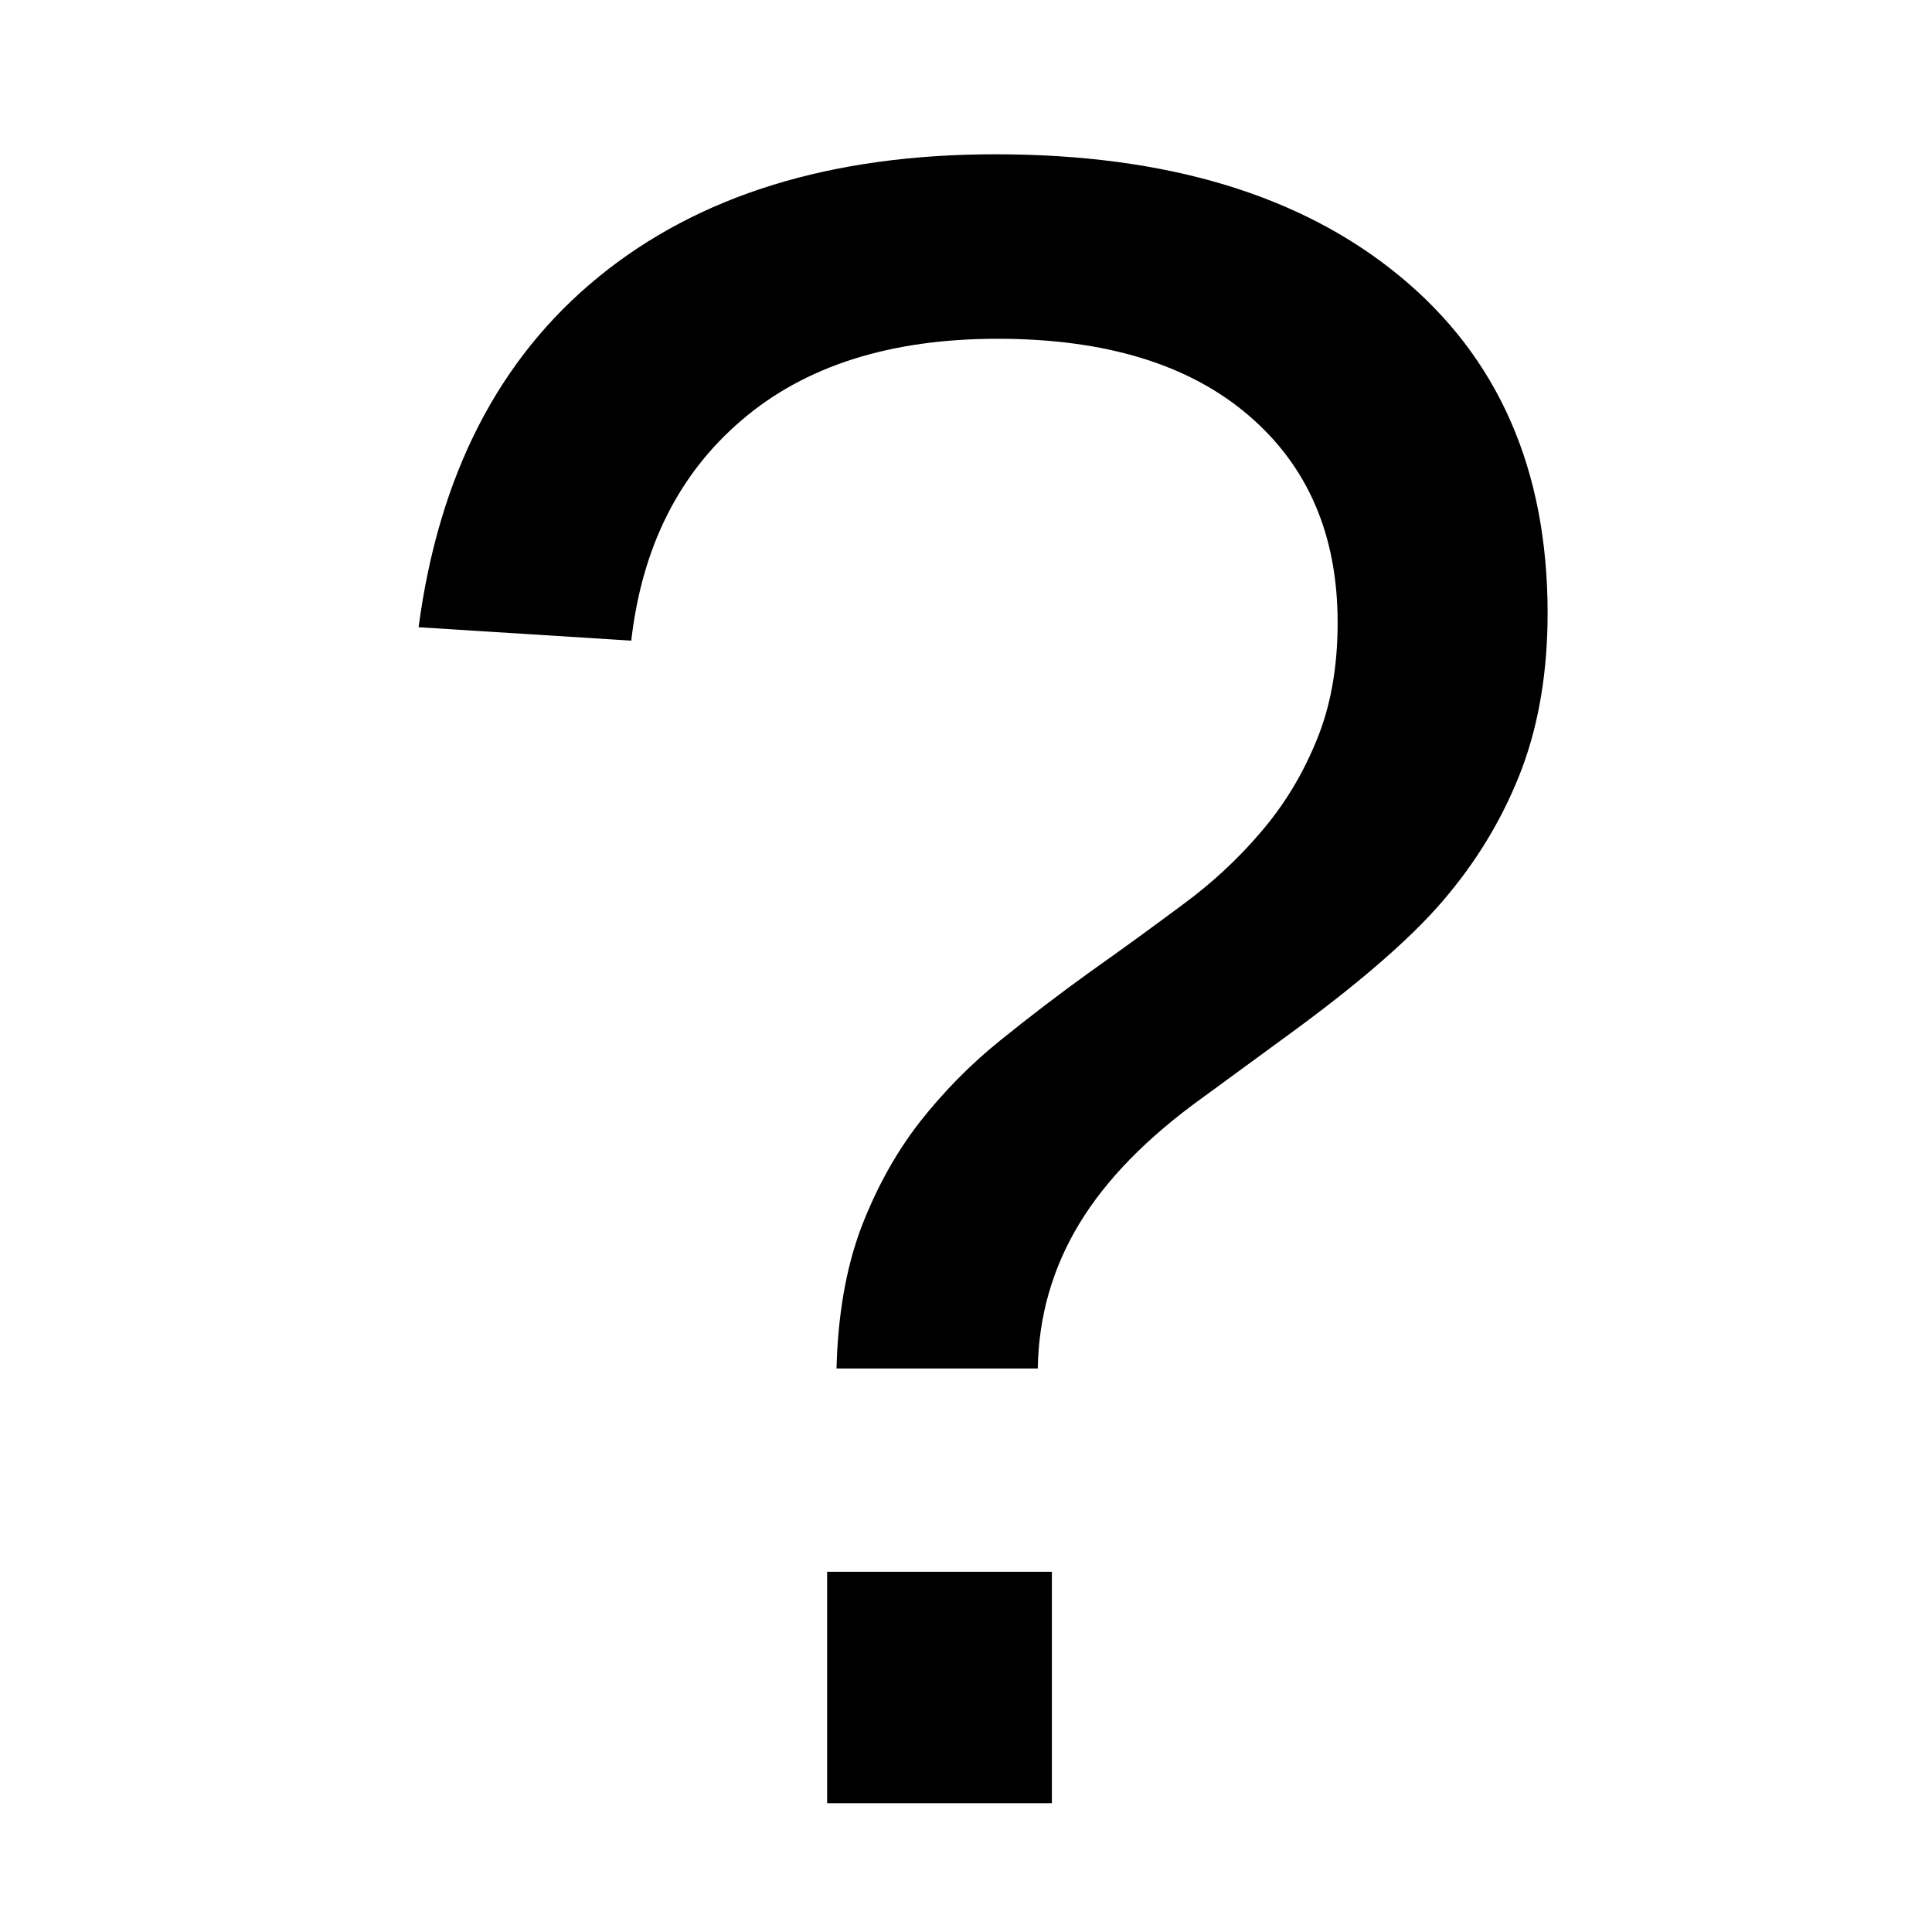
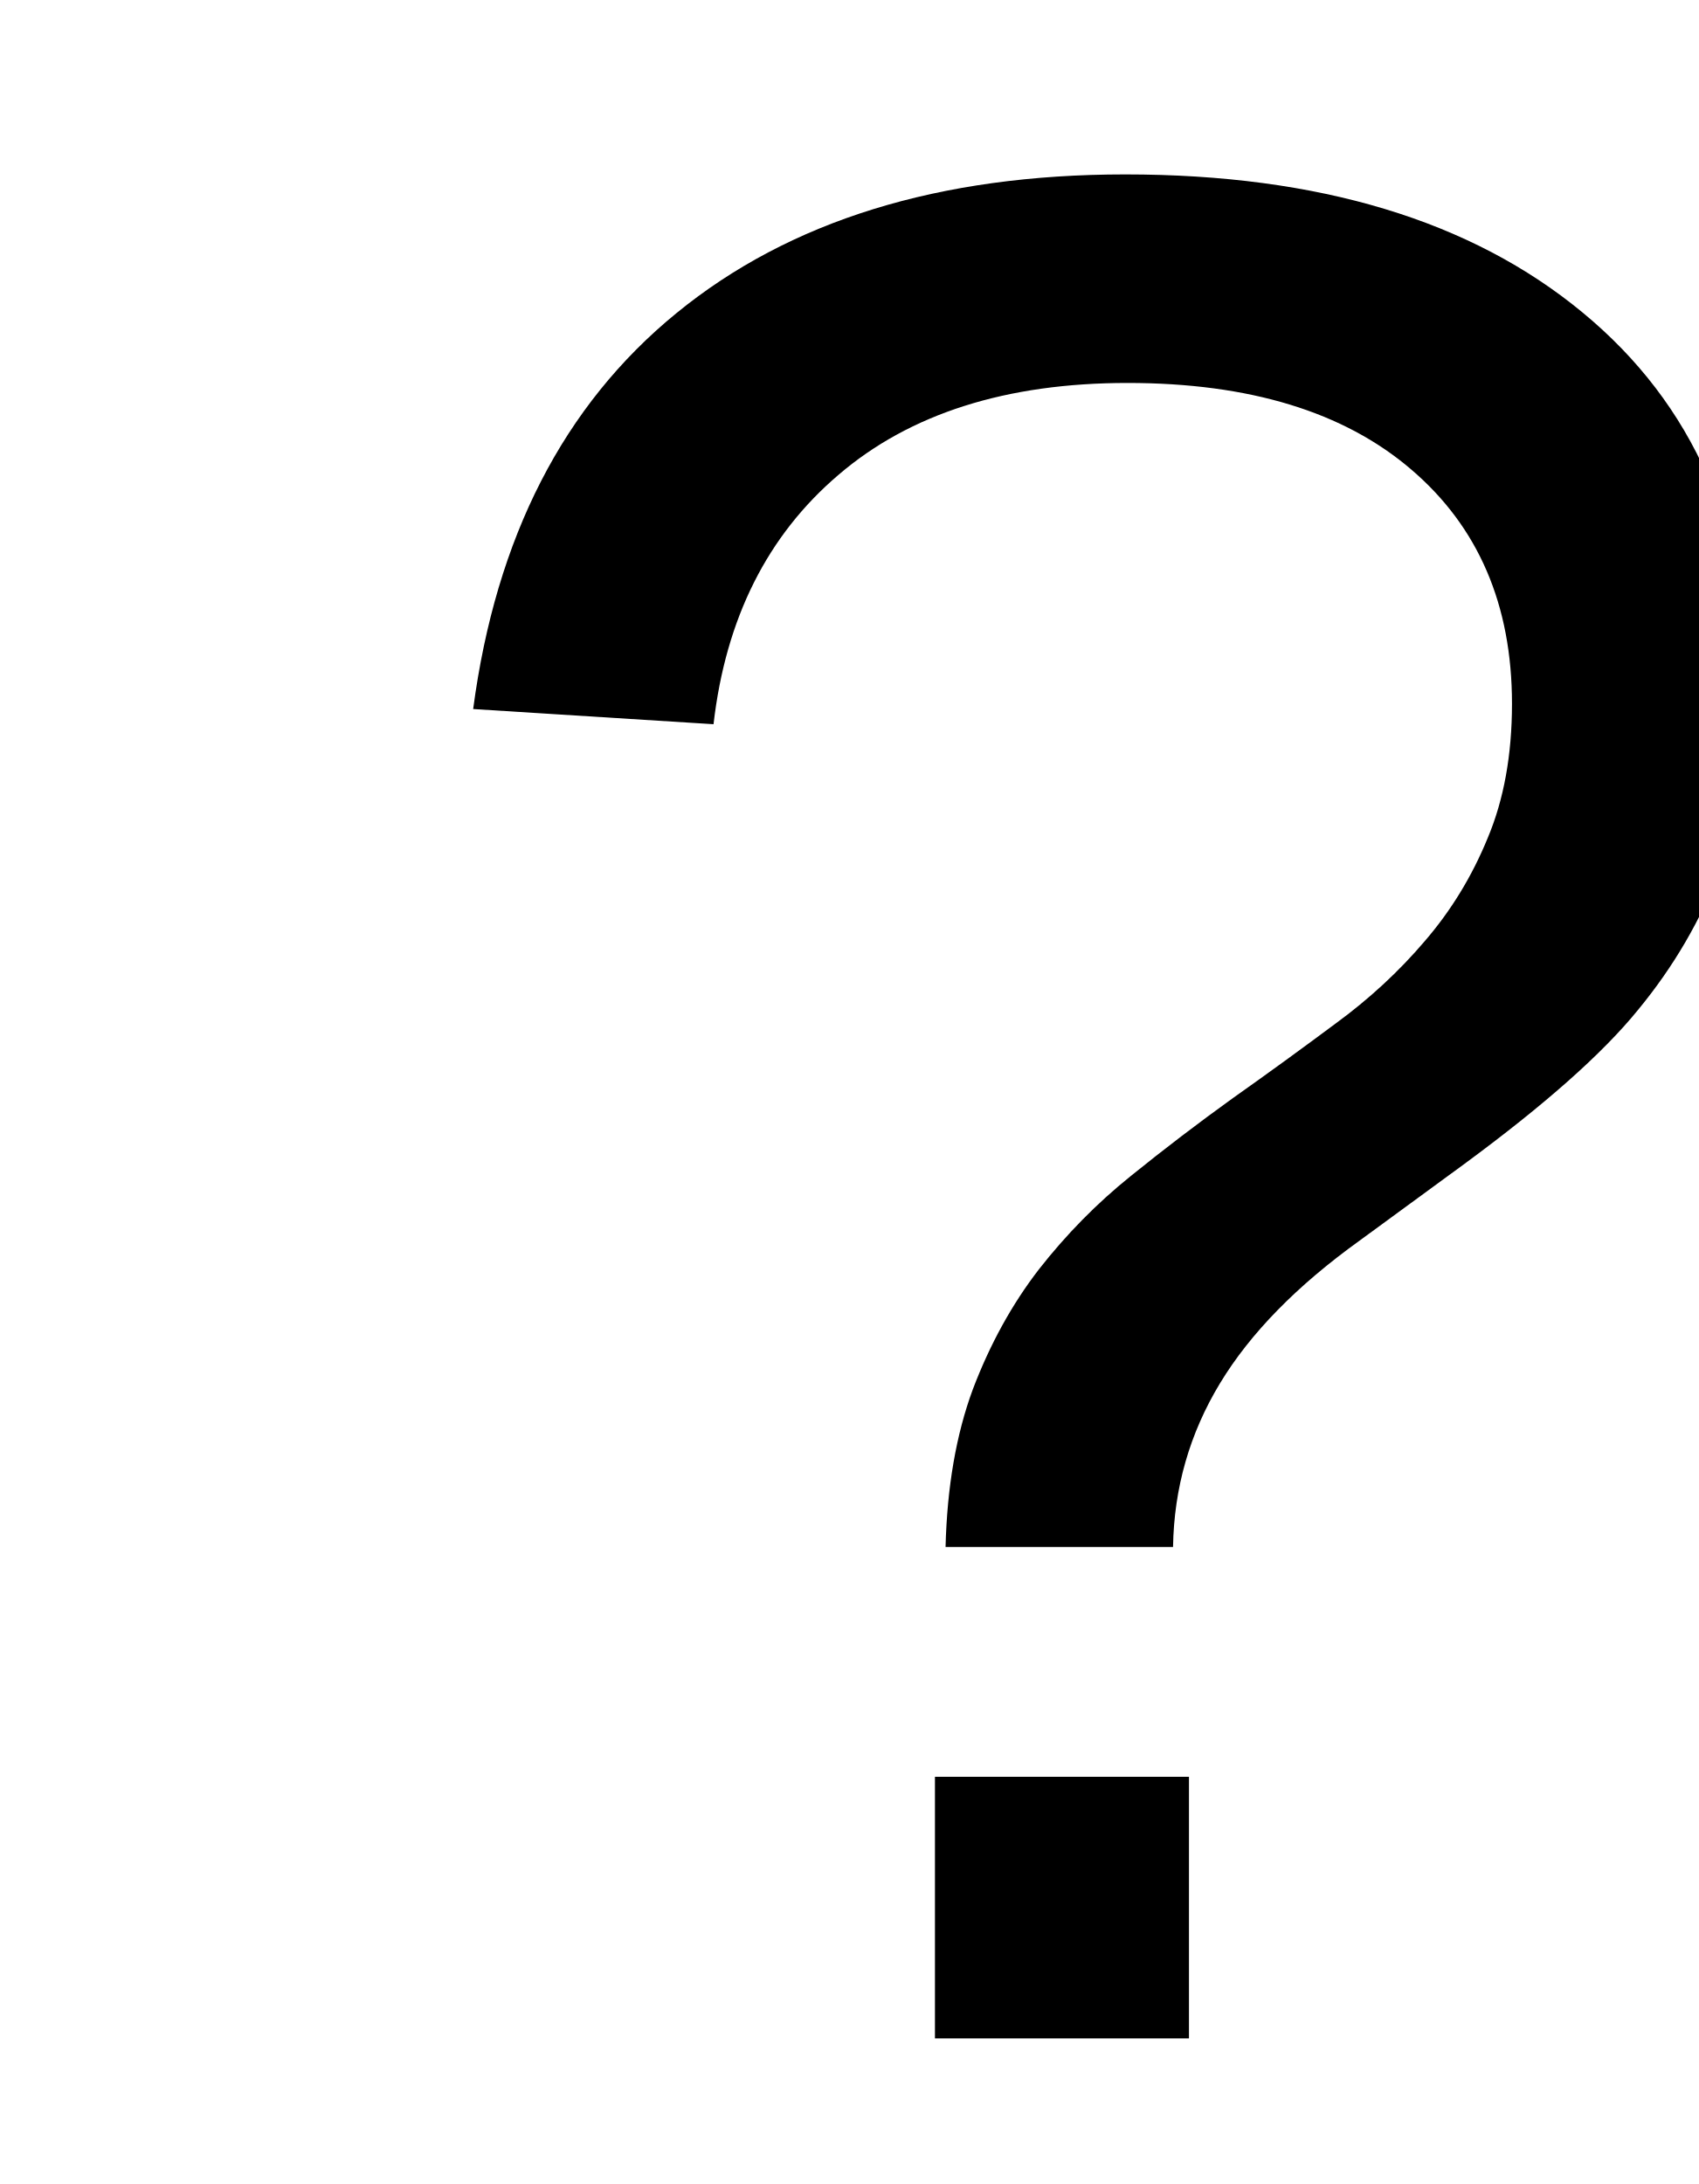
- <svg xmlns="http://www.w3.org/2000/svg" width="45" height="45">
+ <svg xmlns="http://www.w3.org/2000/svg" width="35" height="45">
  <style type="text/css">
		

text {
font-family:"Atto", Arial, sans-serif;
font-size: 55px;
fill:black;
}

</style>
  <text y="42" x="7.5">?</text>
</svg>
